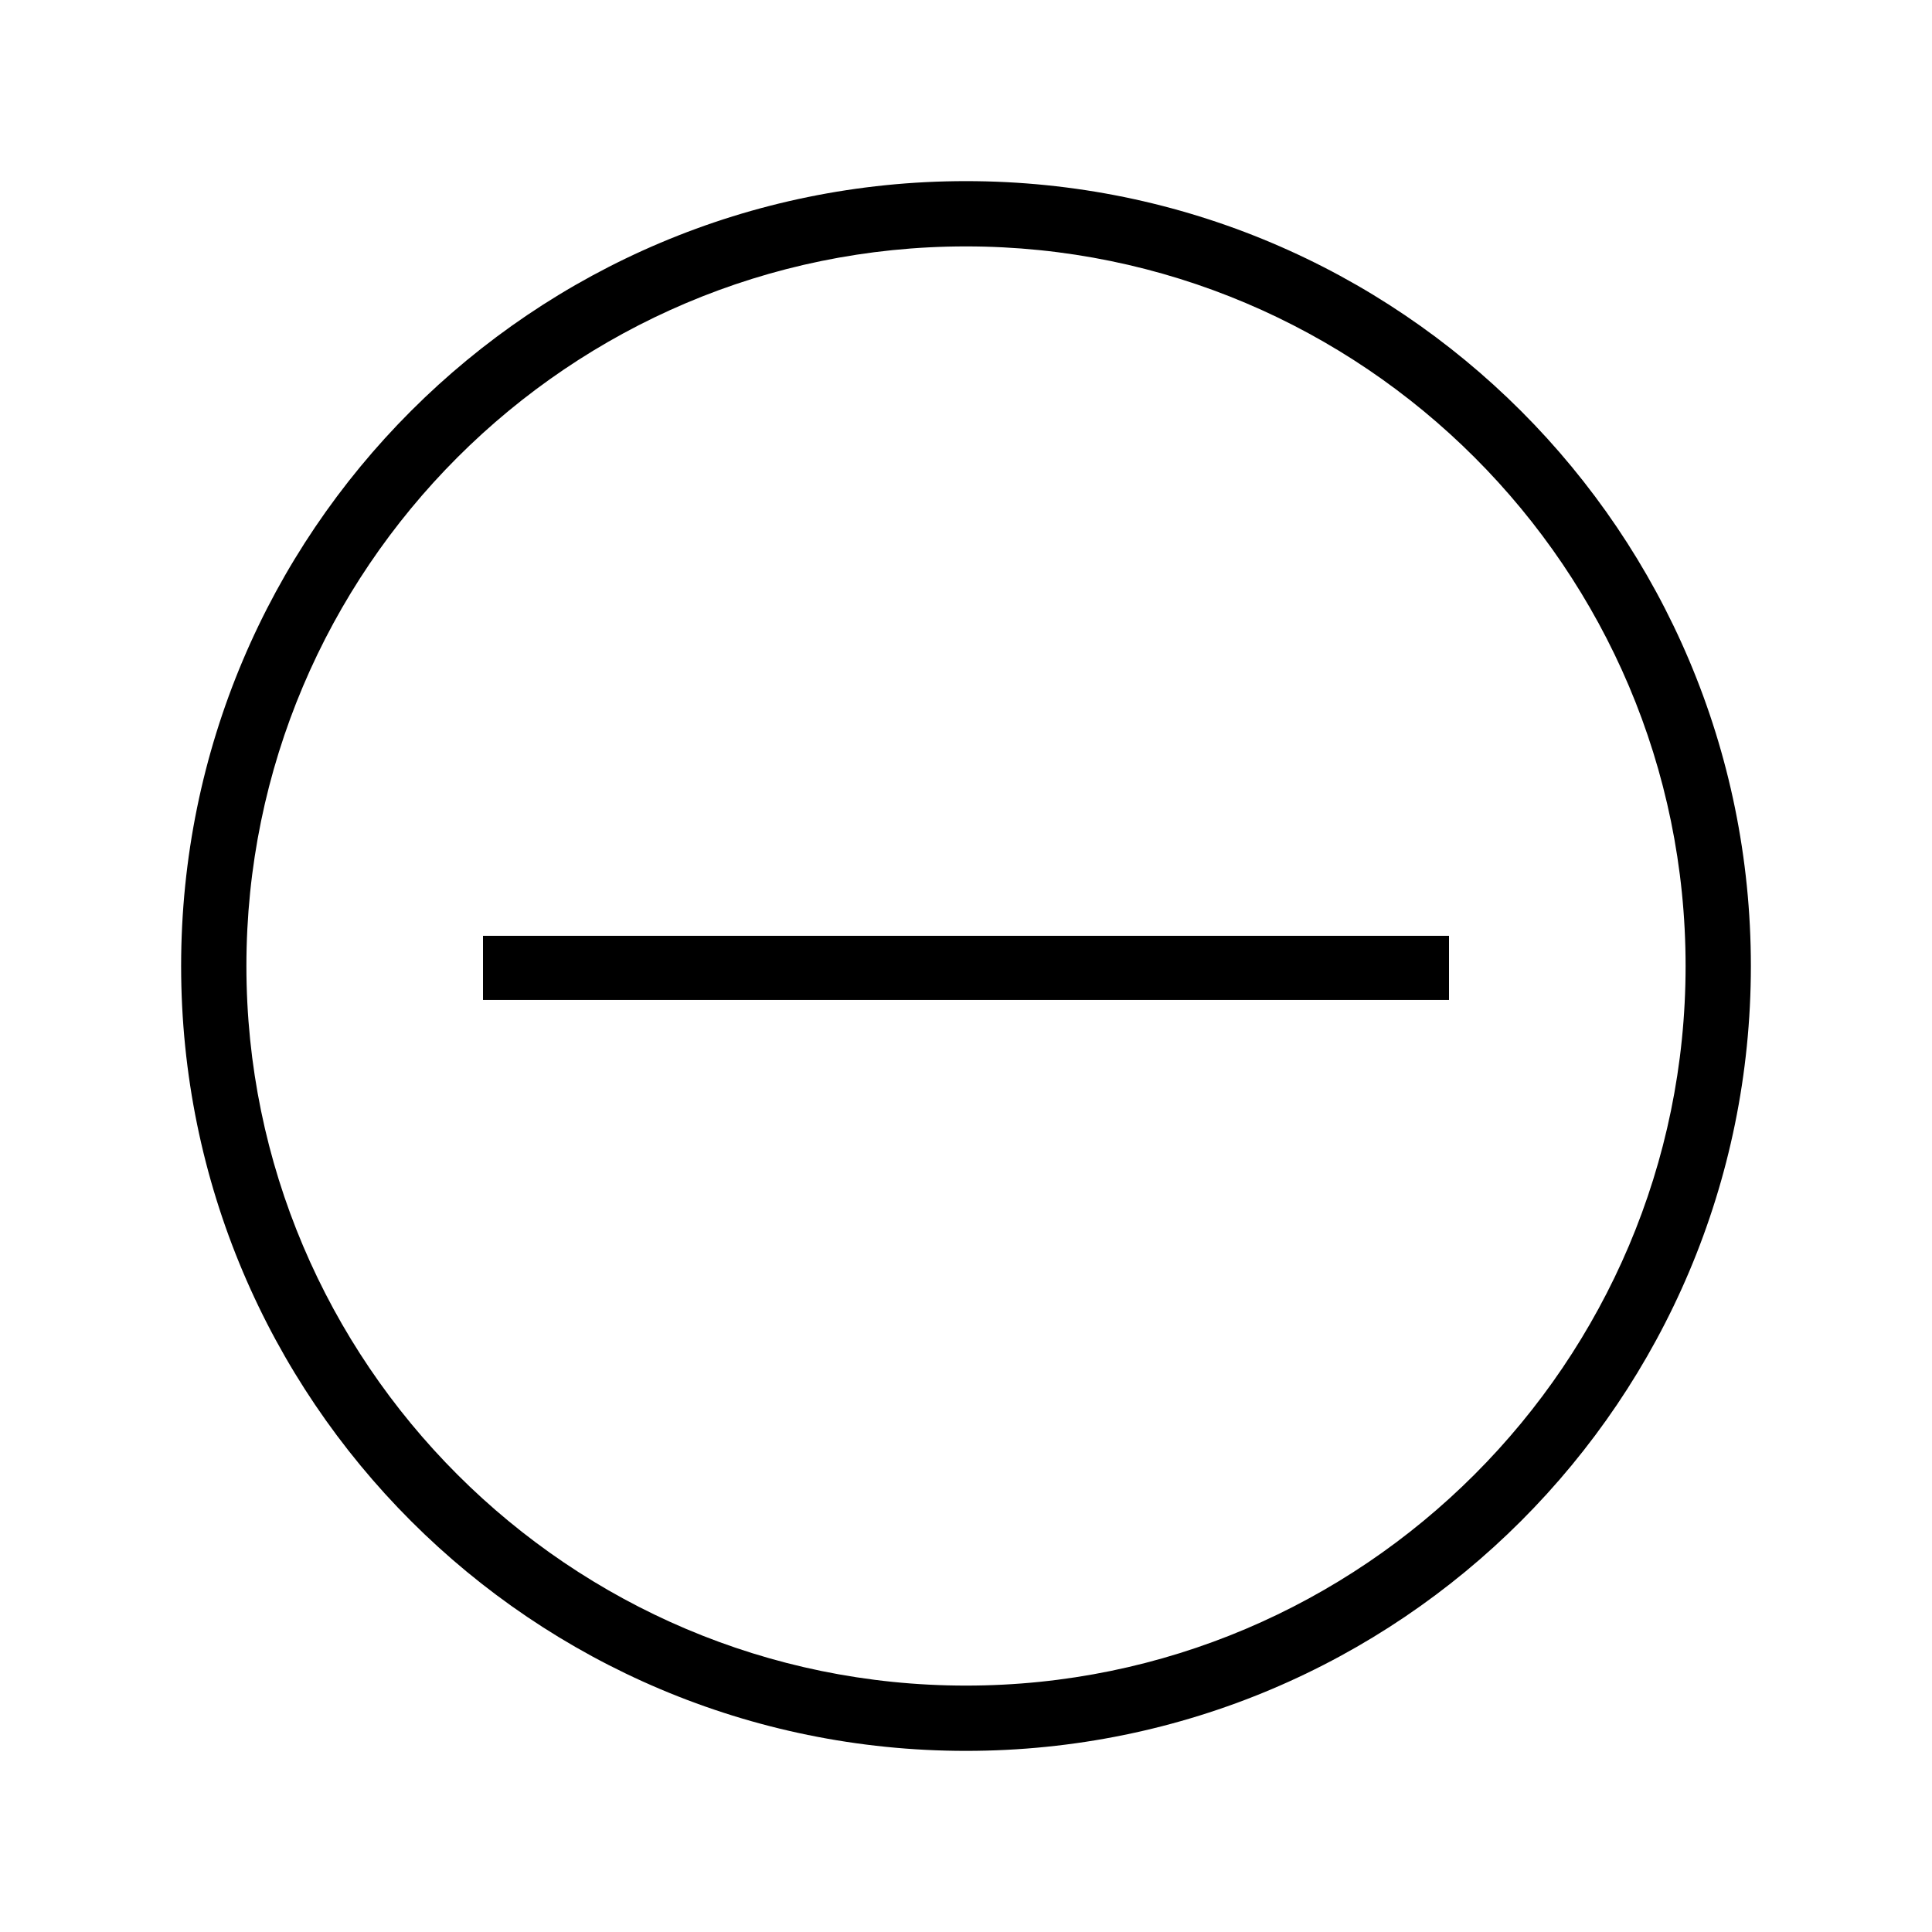
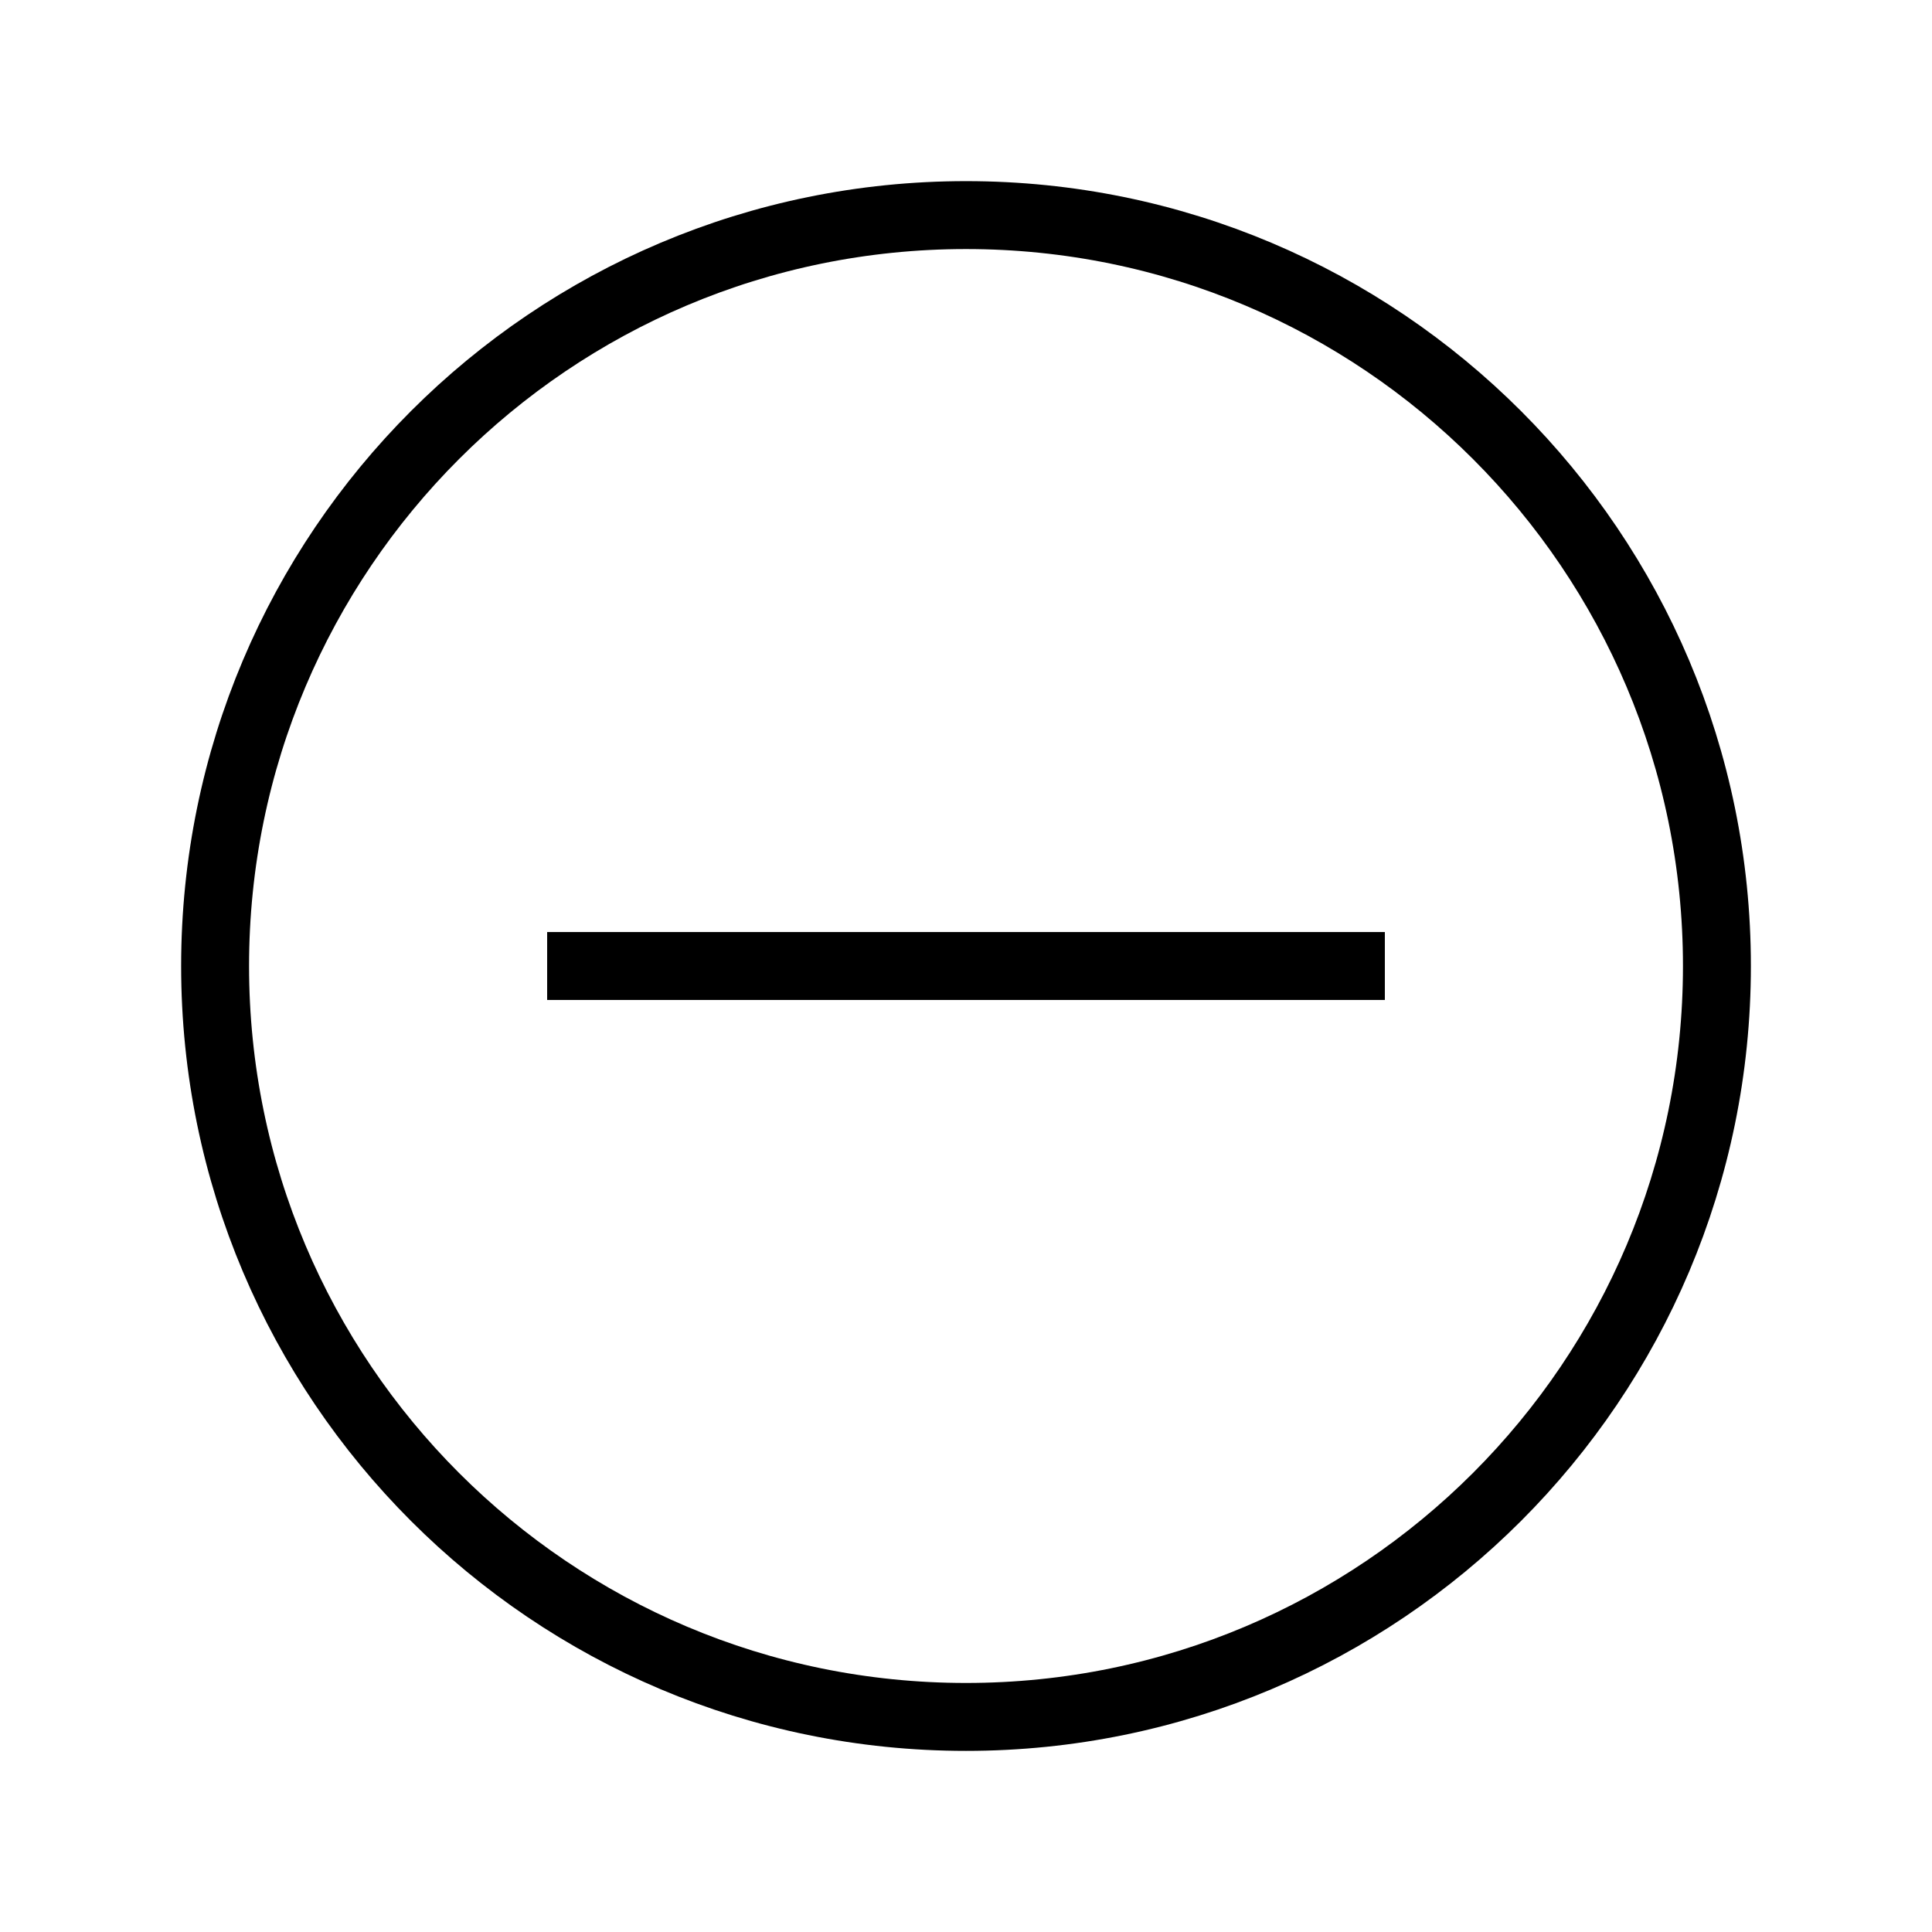
- <svg xmlns="http://www.w3.org/2000/svg" width="512" height="512" style="enable-background:new 0 0 512 512" xml:space="preserve">
-   <path d="M256 48C141.1 48 48 141.1 48 256s93.1 208 208 208 208-93.1 208-208S370.9 48 256 48zm0 398.7c-105.1 0-190.7-85.5-190.7-190.7 0-105.1 85.5-190.7 190.7-190.7 105.1 0 190.7 85.5 190.7 190.7 0 105.1-85.6 190.7-190.7 190.7z" />
-   <path d="M128 248h256v17H128z" />
+ <svg xmlns="http://www.w3.org/2000/svg" width="512" height="512" style="enable-background:new 0 0 512 512" xml:space="preserve" version="1.1" id="svg11298">
+   <defs id="defs11302" />
+   <circle style="fill:none;fill-opacity:1;stroke:#000000;stroke-width:18;stroke-dasharray:none;stroke-opacity:1;paint-order:markers fill stroke;stop-color:#000000" id="path13322" cx="256.003" cy="256.002" r="199" />
+   <path style="fill:none;stroke:#000000;stroke-width:18;stroke-opacity:1;paint-order:markers fill stroke;stop-color:#000000" d="M 145.001,256 H 367" id="path12175" />
</svg>
